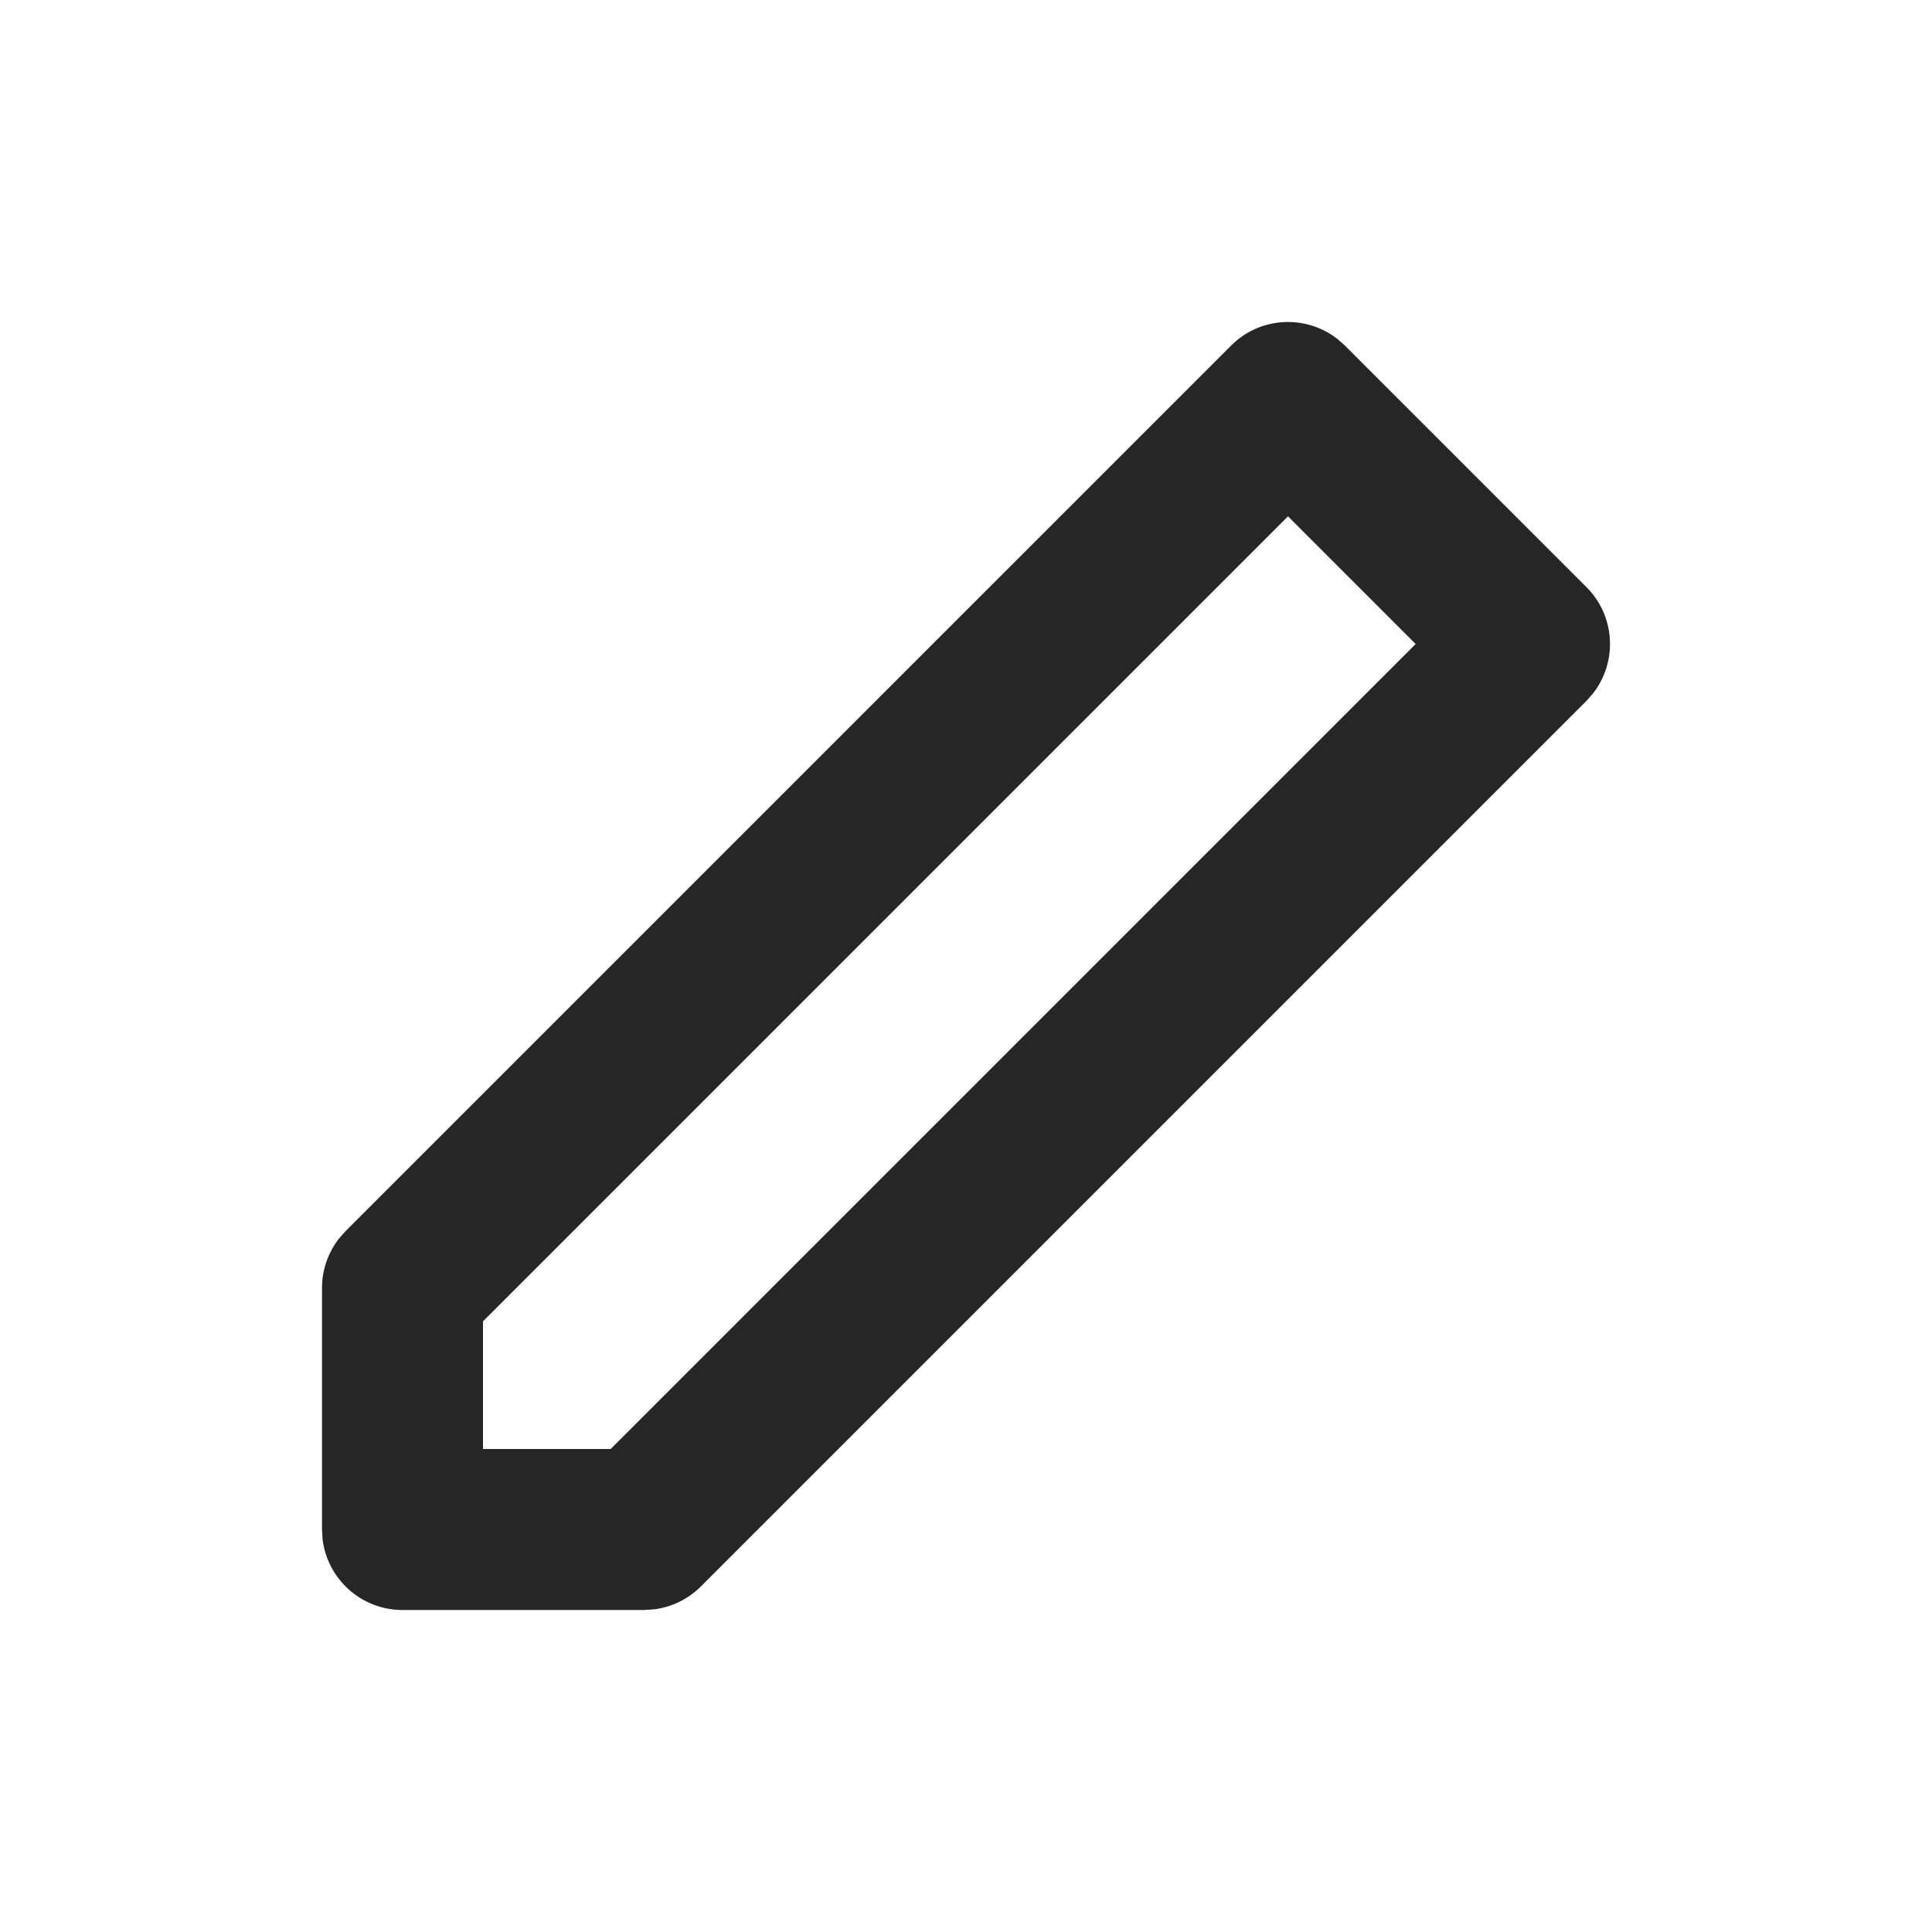
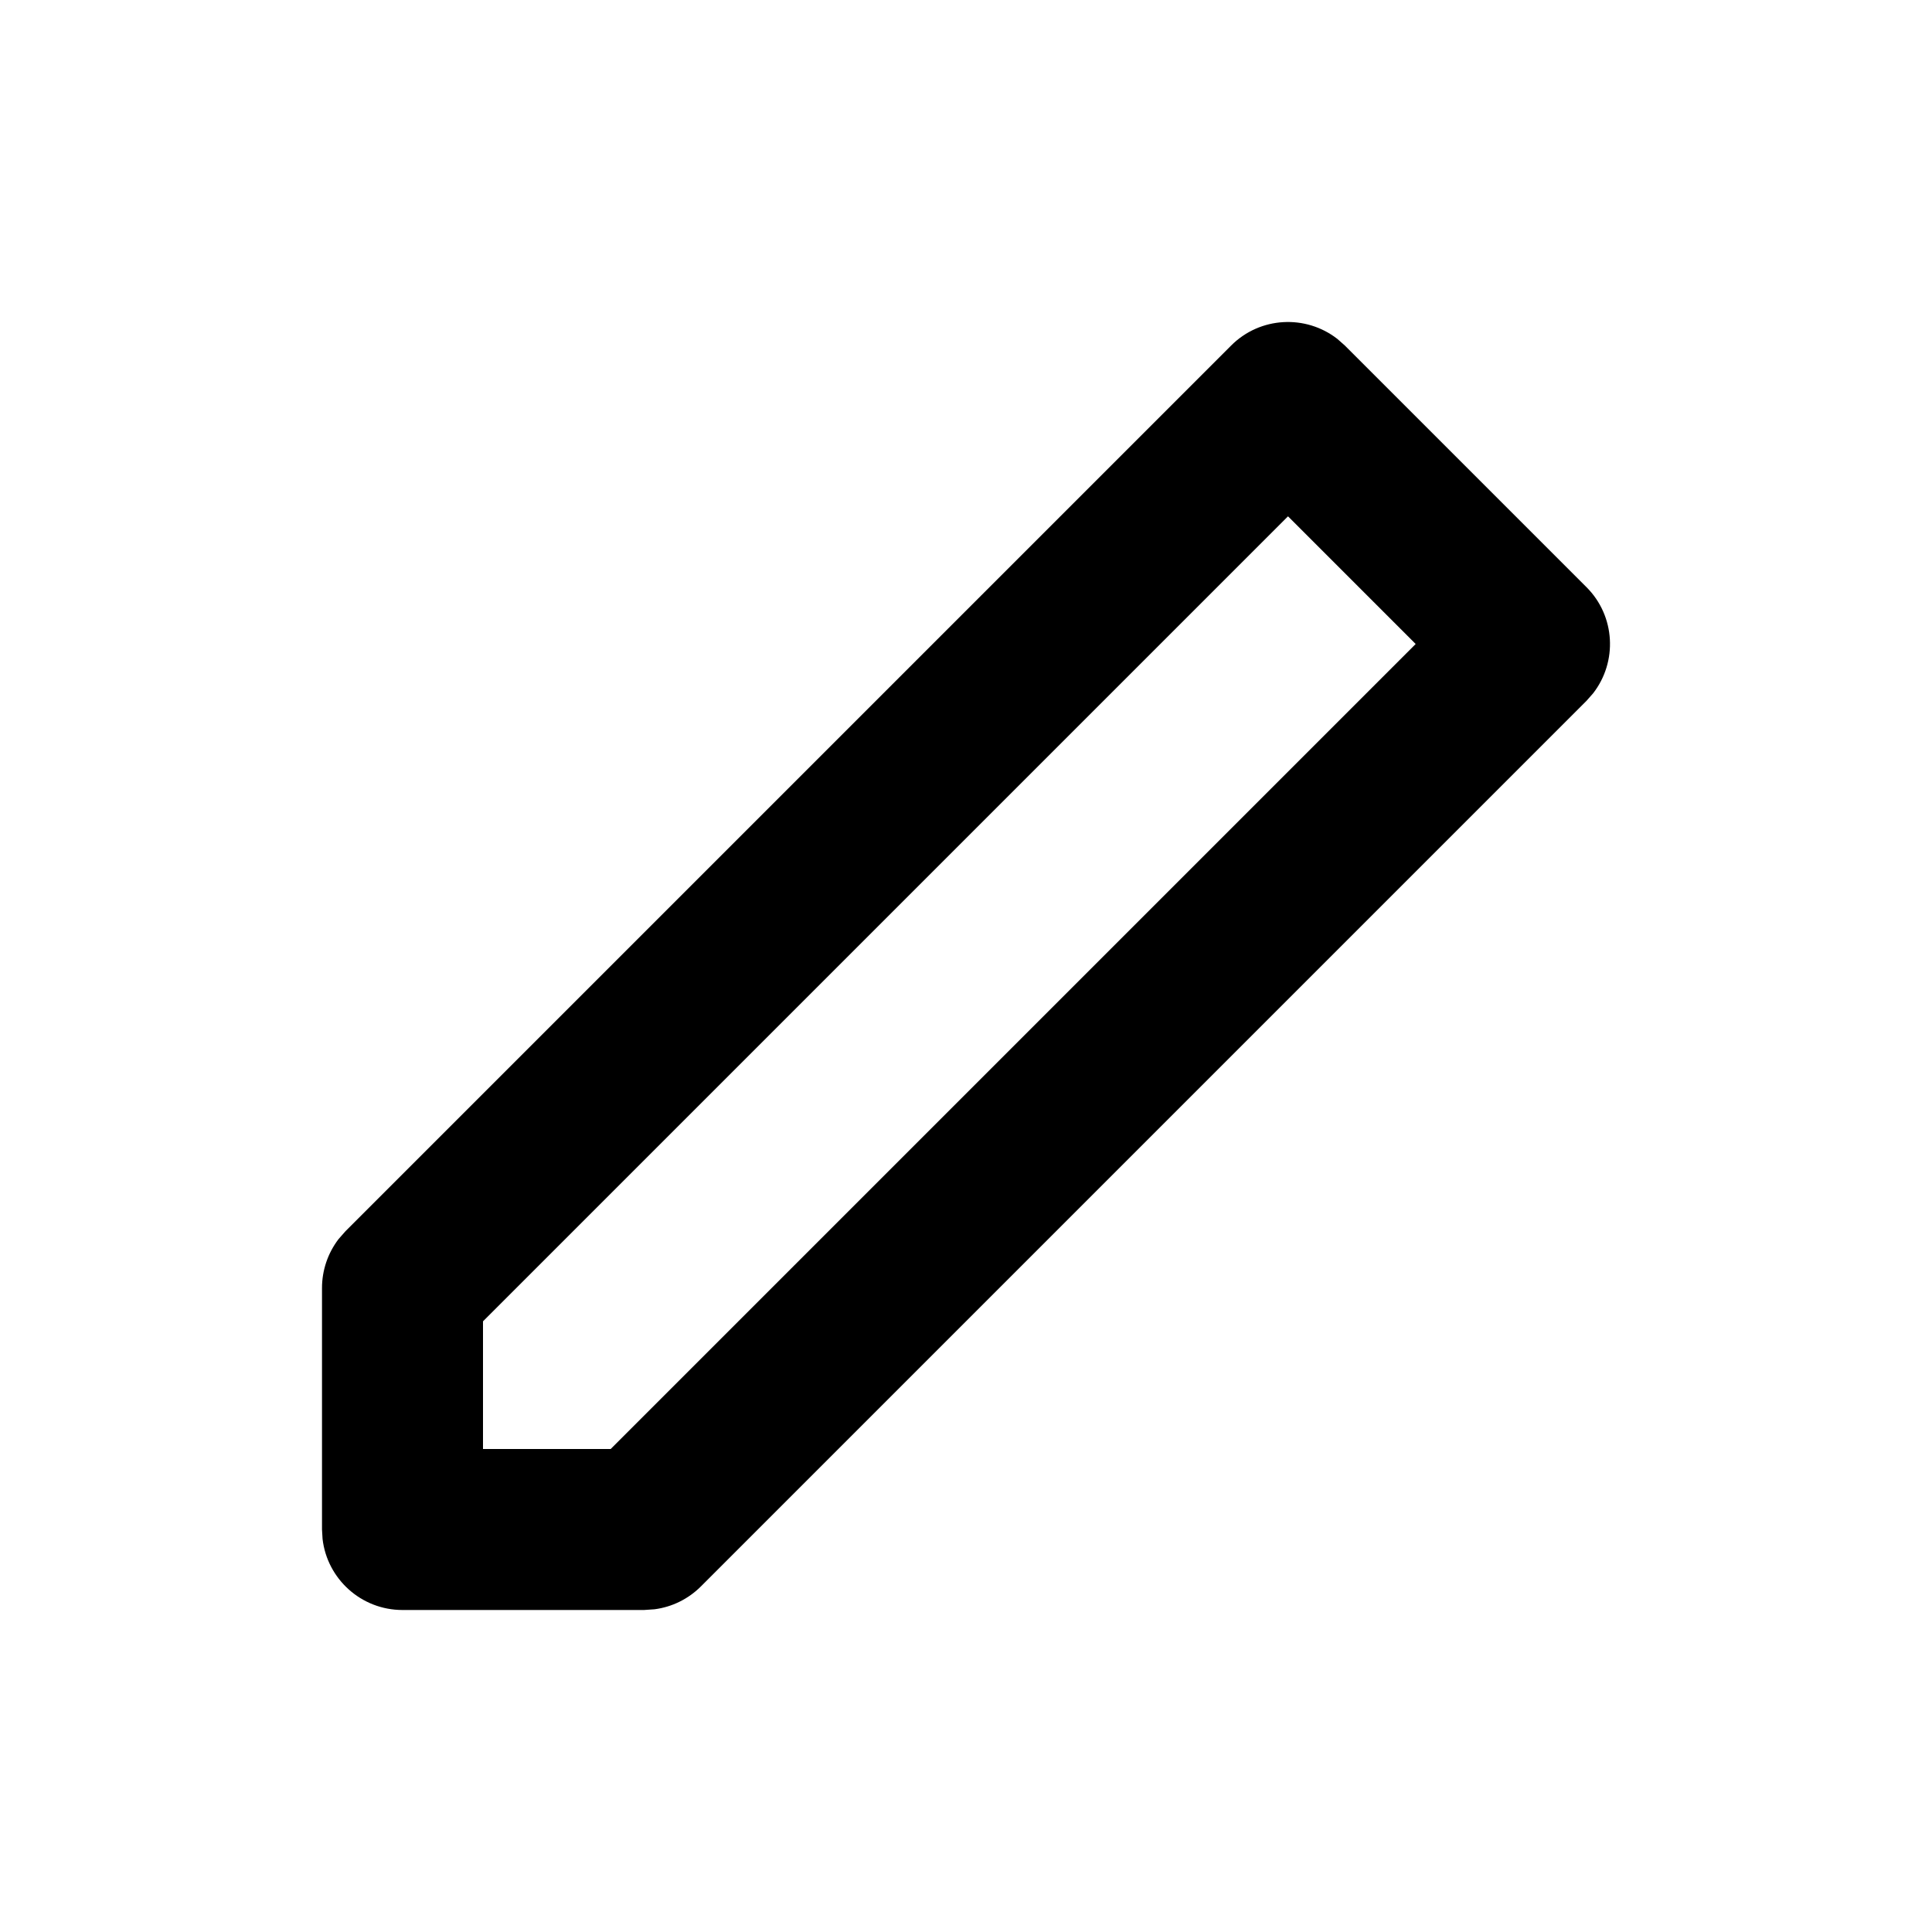
- <svg xmlns="http://www.w3.org/2000/svg" width="24" height="24" viewBox="0 0 24 24" fill="none">
-   <path fill-rule="evenodd" clip-rule="evenodd" d="M4.293 15.293L15.293 4.293C15.653 3.932 16.221 3.905 16.613 4.21L16.707 4.293L19.707 7.293C20.068 7.653 20.095 8.221 19.79 8.613L19.707 8.707L8.707 19.707C8.551 19.863 8.348 19.963 8.131 19.991L8 20H5C4.487 20 4.064 19.614 4.007 19.117L4 19V16C4 15.779 4.073 15.566 4.206 15.392L4.293 15.293L15.293 4.293L4.293 15.293ZM16 6.414L6 16.414V18H7.586L17.586 8L16 6.414Z" fill="#262626" />
+ <svg xmlns="http://www.w3.org/2000/svg" viewBox="0 0 24 24" fill="none">
+   <path fill-rule="evenodd" clip-rule="evenodd" d="M4.293 15.293L15.293 4.293C15.653 3.932 16.221 3.905 16.613 4.21L16.707 4.293L19.707 7.293C20.068 7.653 20.095 8.221 19.79 8.613L19.707 8.707L8.707 19.707C8.551 19.863 8.348 19.963 8.131 19.991L8 20H5C4.487 20 4.064 19.614 4.007 19.117L4 19V16C4 15.779 4.073 15.566 4.206 15.392L4.293 15.293L15.293 4.293L4.293 15.293ZM16 6.414L6 16.414V18H7.586L17.586 8L16 6.414Z" fill="currentColor" />
</svg>
